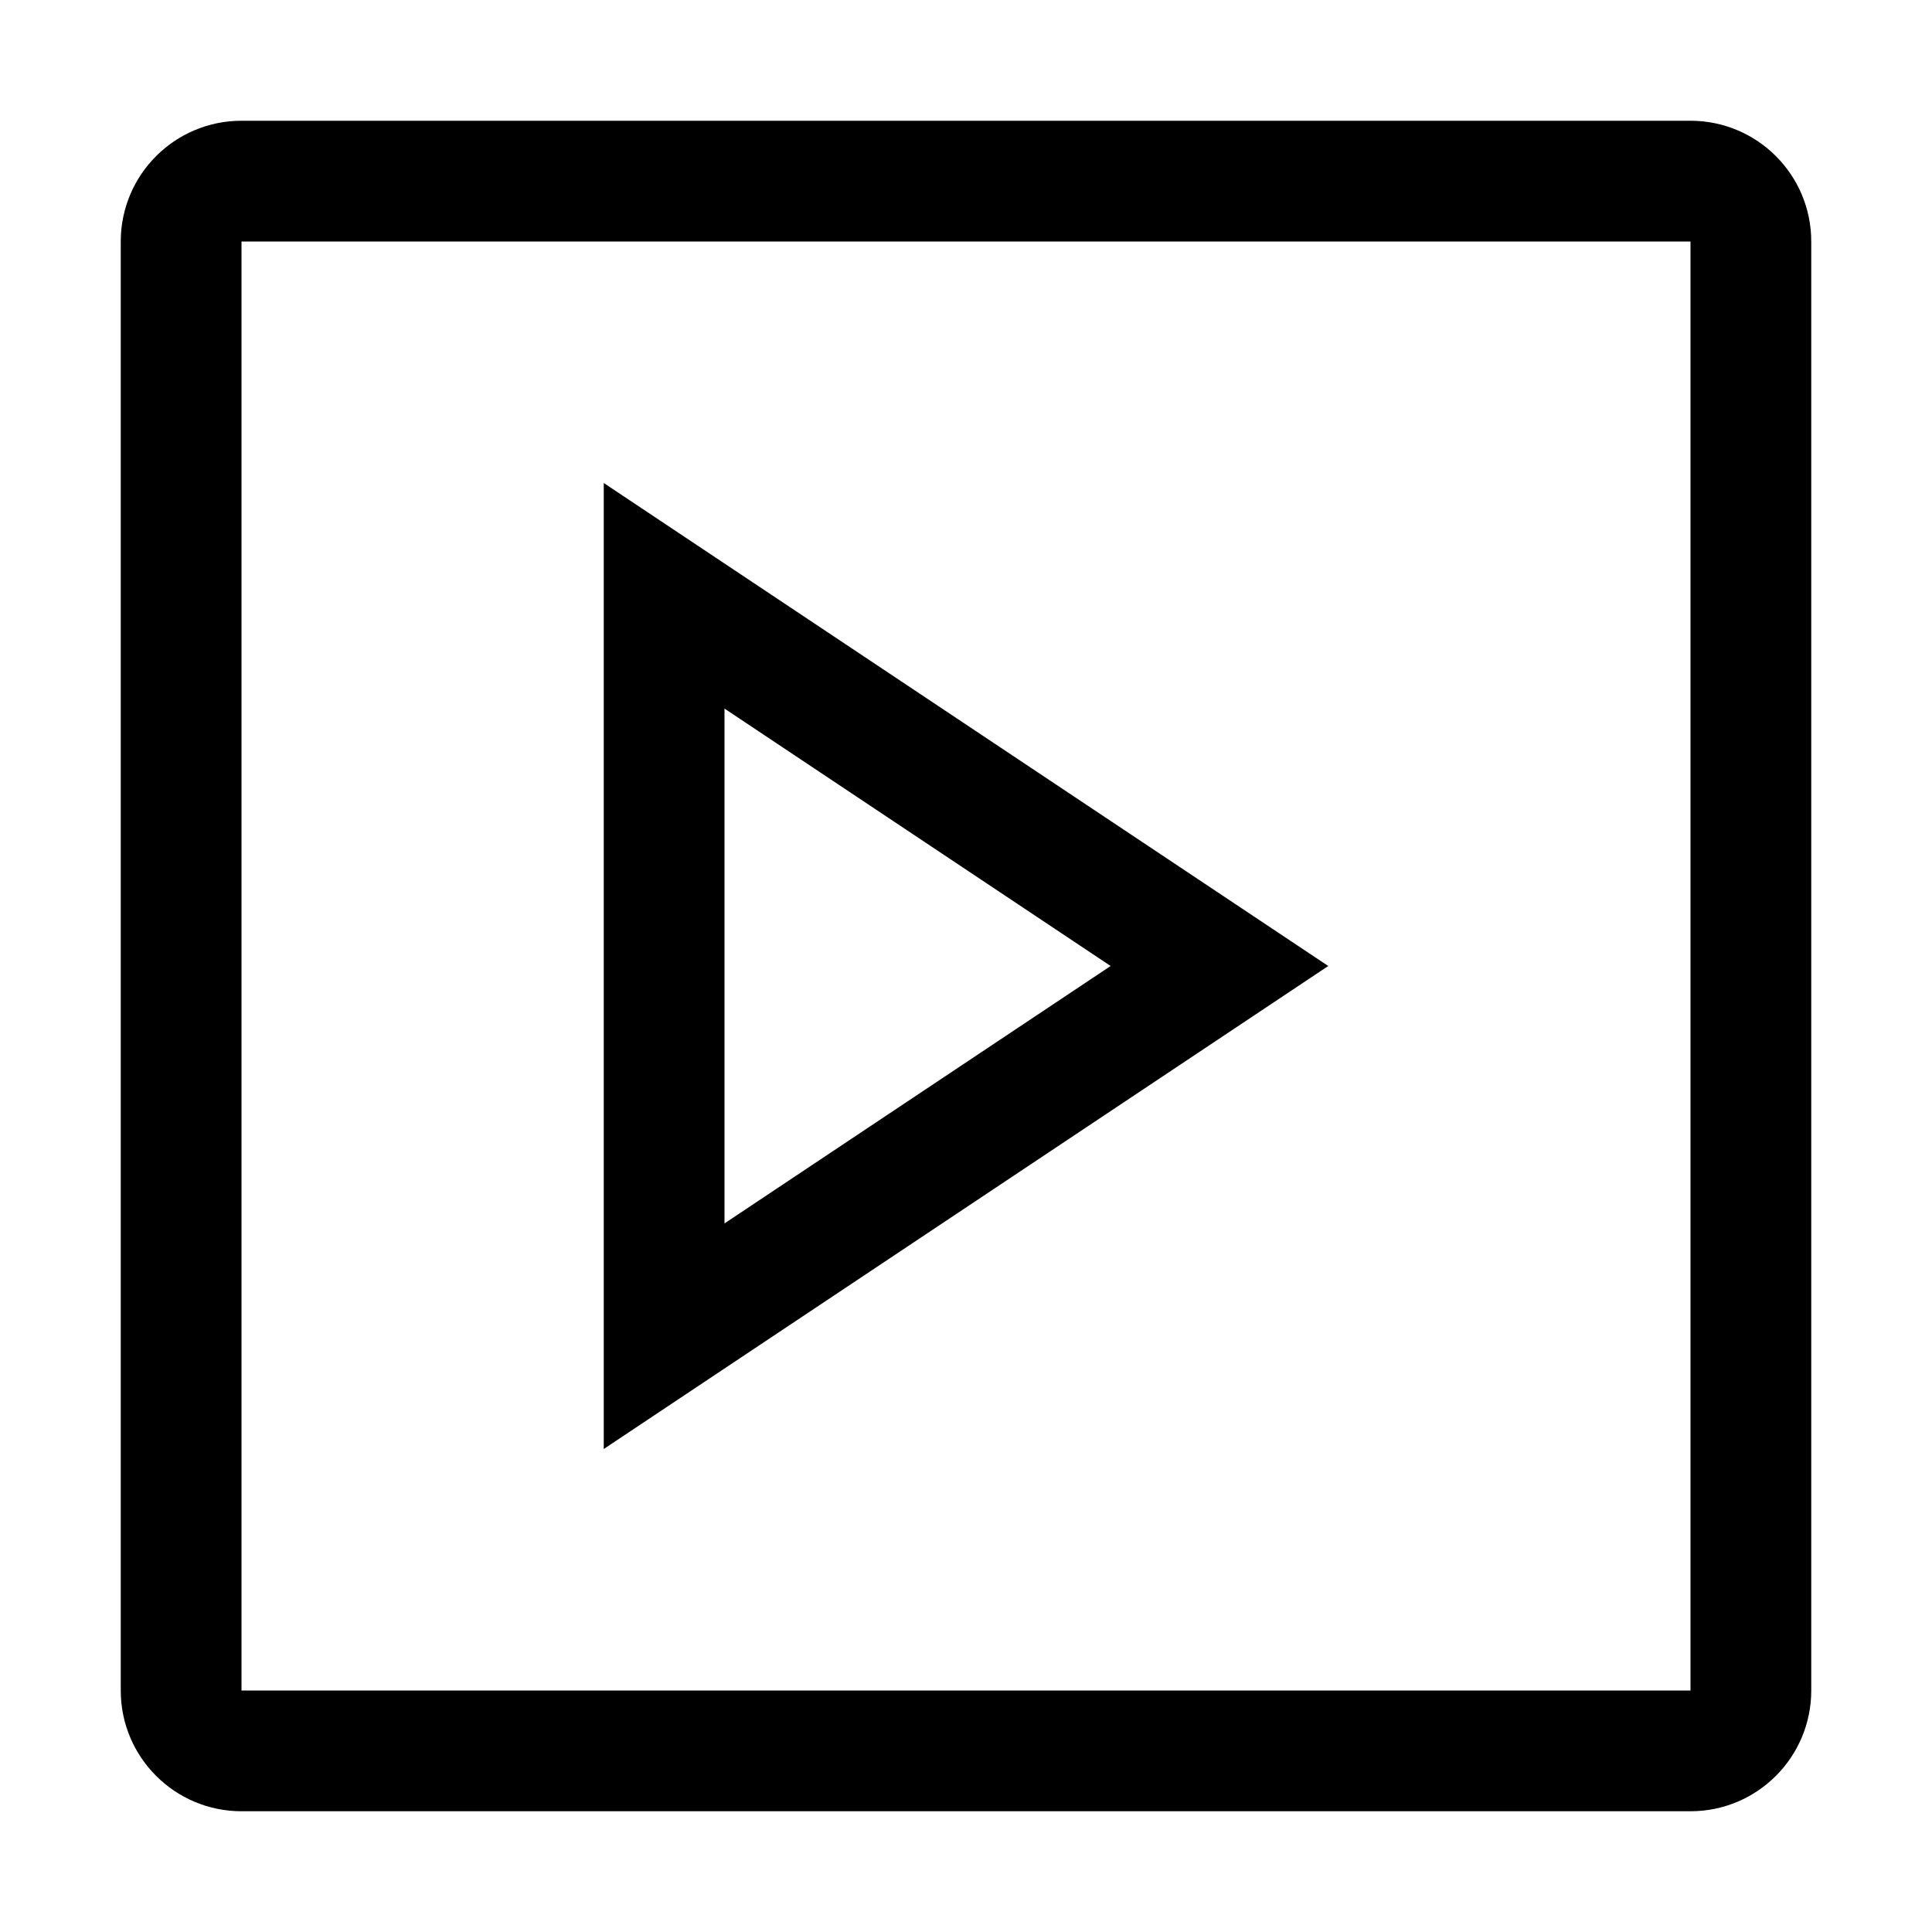
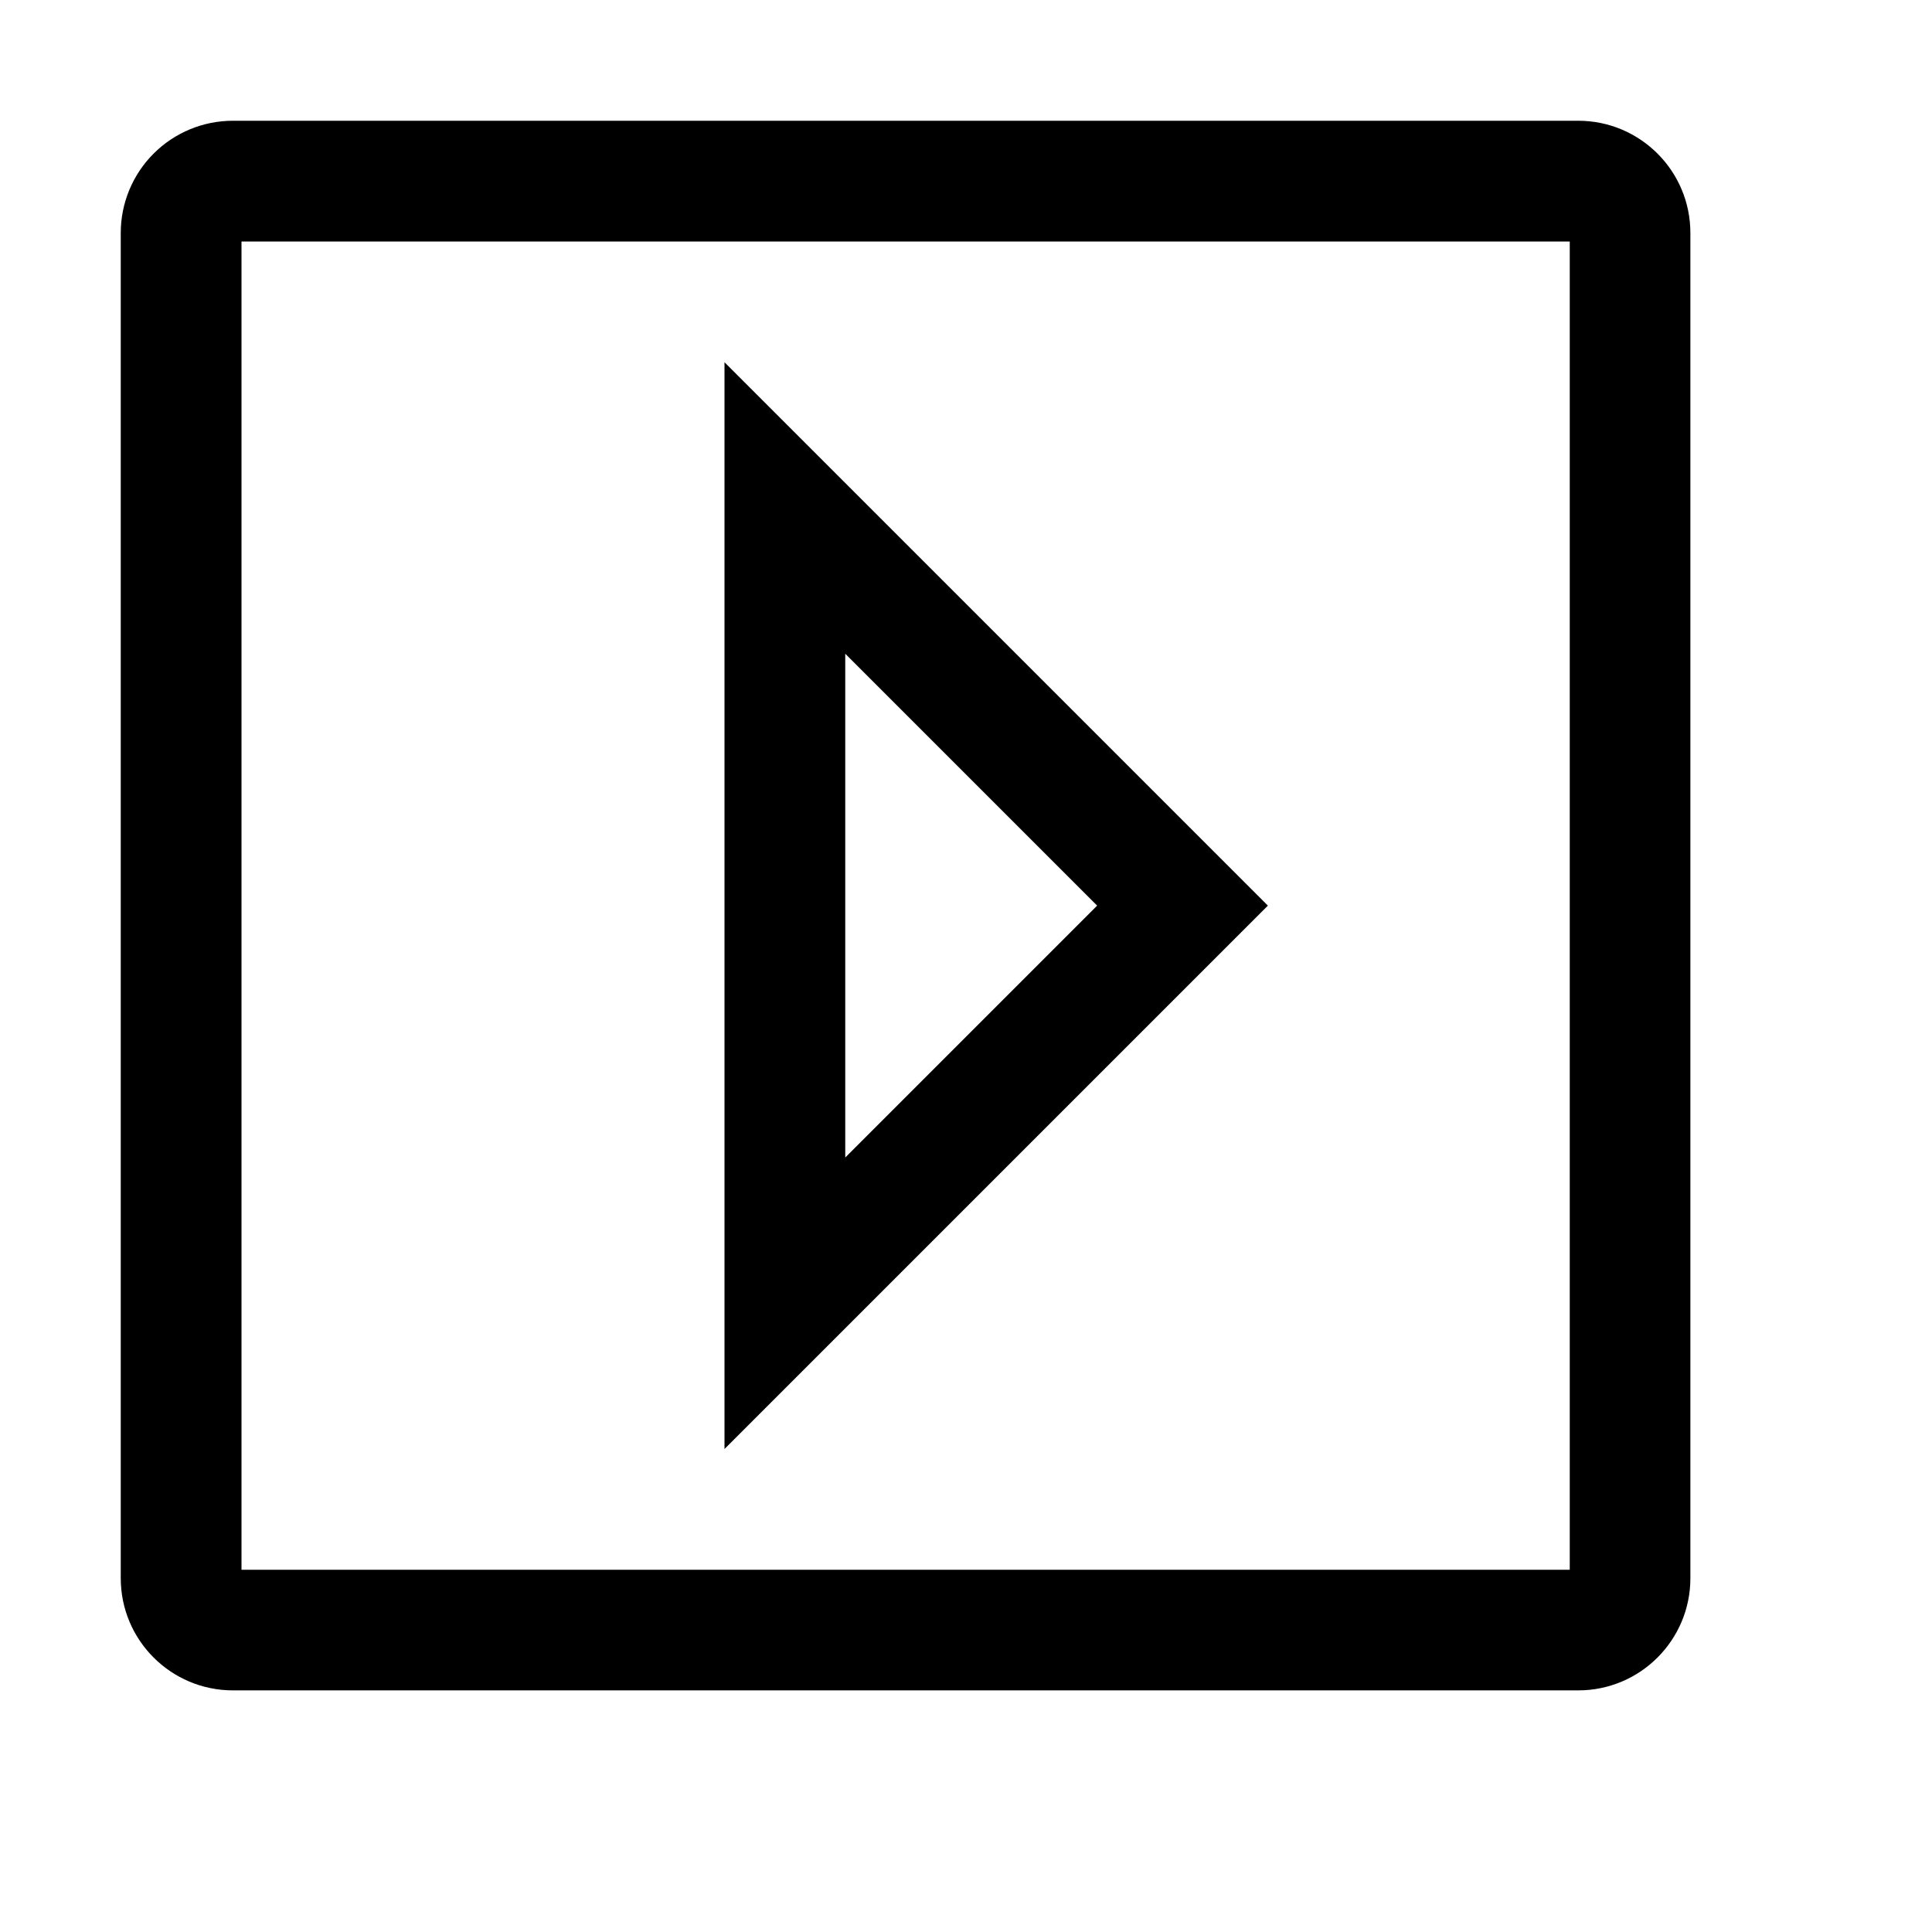
<svg xmlns="http://www.w3.org/2000/svg" viewBox="0 0 16 16">
-   <path d="M14 1a1 1 0 0 1 1 1v12a1 1 0 0 1-1 1H2a1 1 0 0 1-1-1V2a1 1 0 0 1 1-1zm0 1H2v12h12zM5 4l6 4-6 4zm1 6.132L9.198 8 6 5.868z" />
+   <path d="M13.071 1H1.93a.929.929 0 0 0-.93.929V13.07a.929.929 0 0 0 .929.929H13.07a.929.929 0 0 0 .929-.929V1.93a.929.929 0 0 0-.928-.93zM13 13H2V2h11zm-7-1V3l4.5 4.5zm1-2.414L9.086 7.5 7 5.414z" />
</svg>
